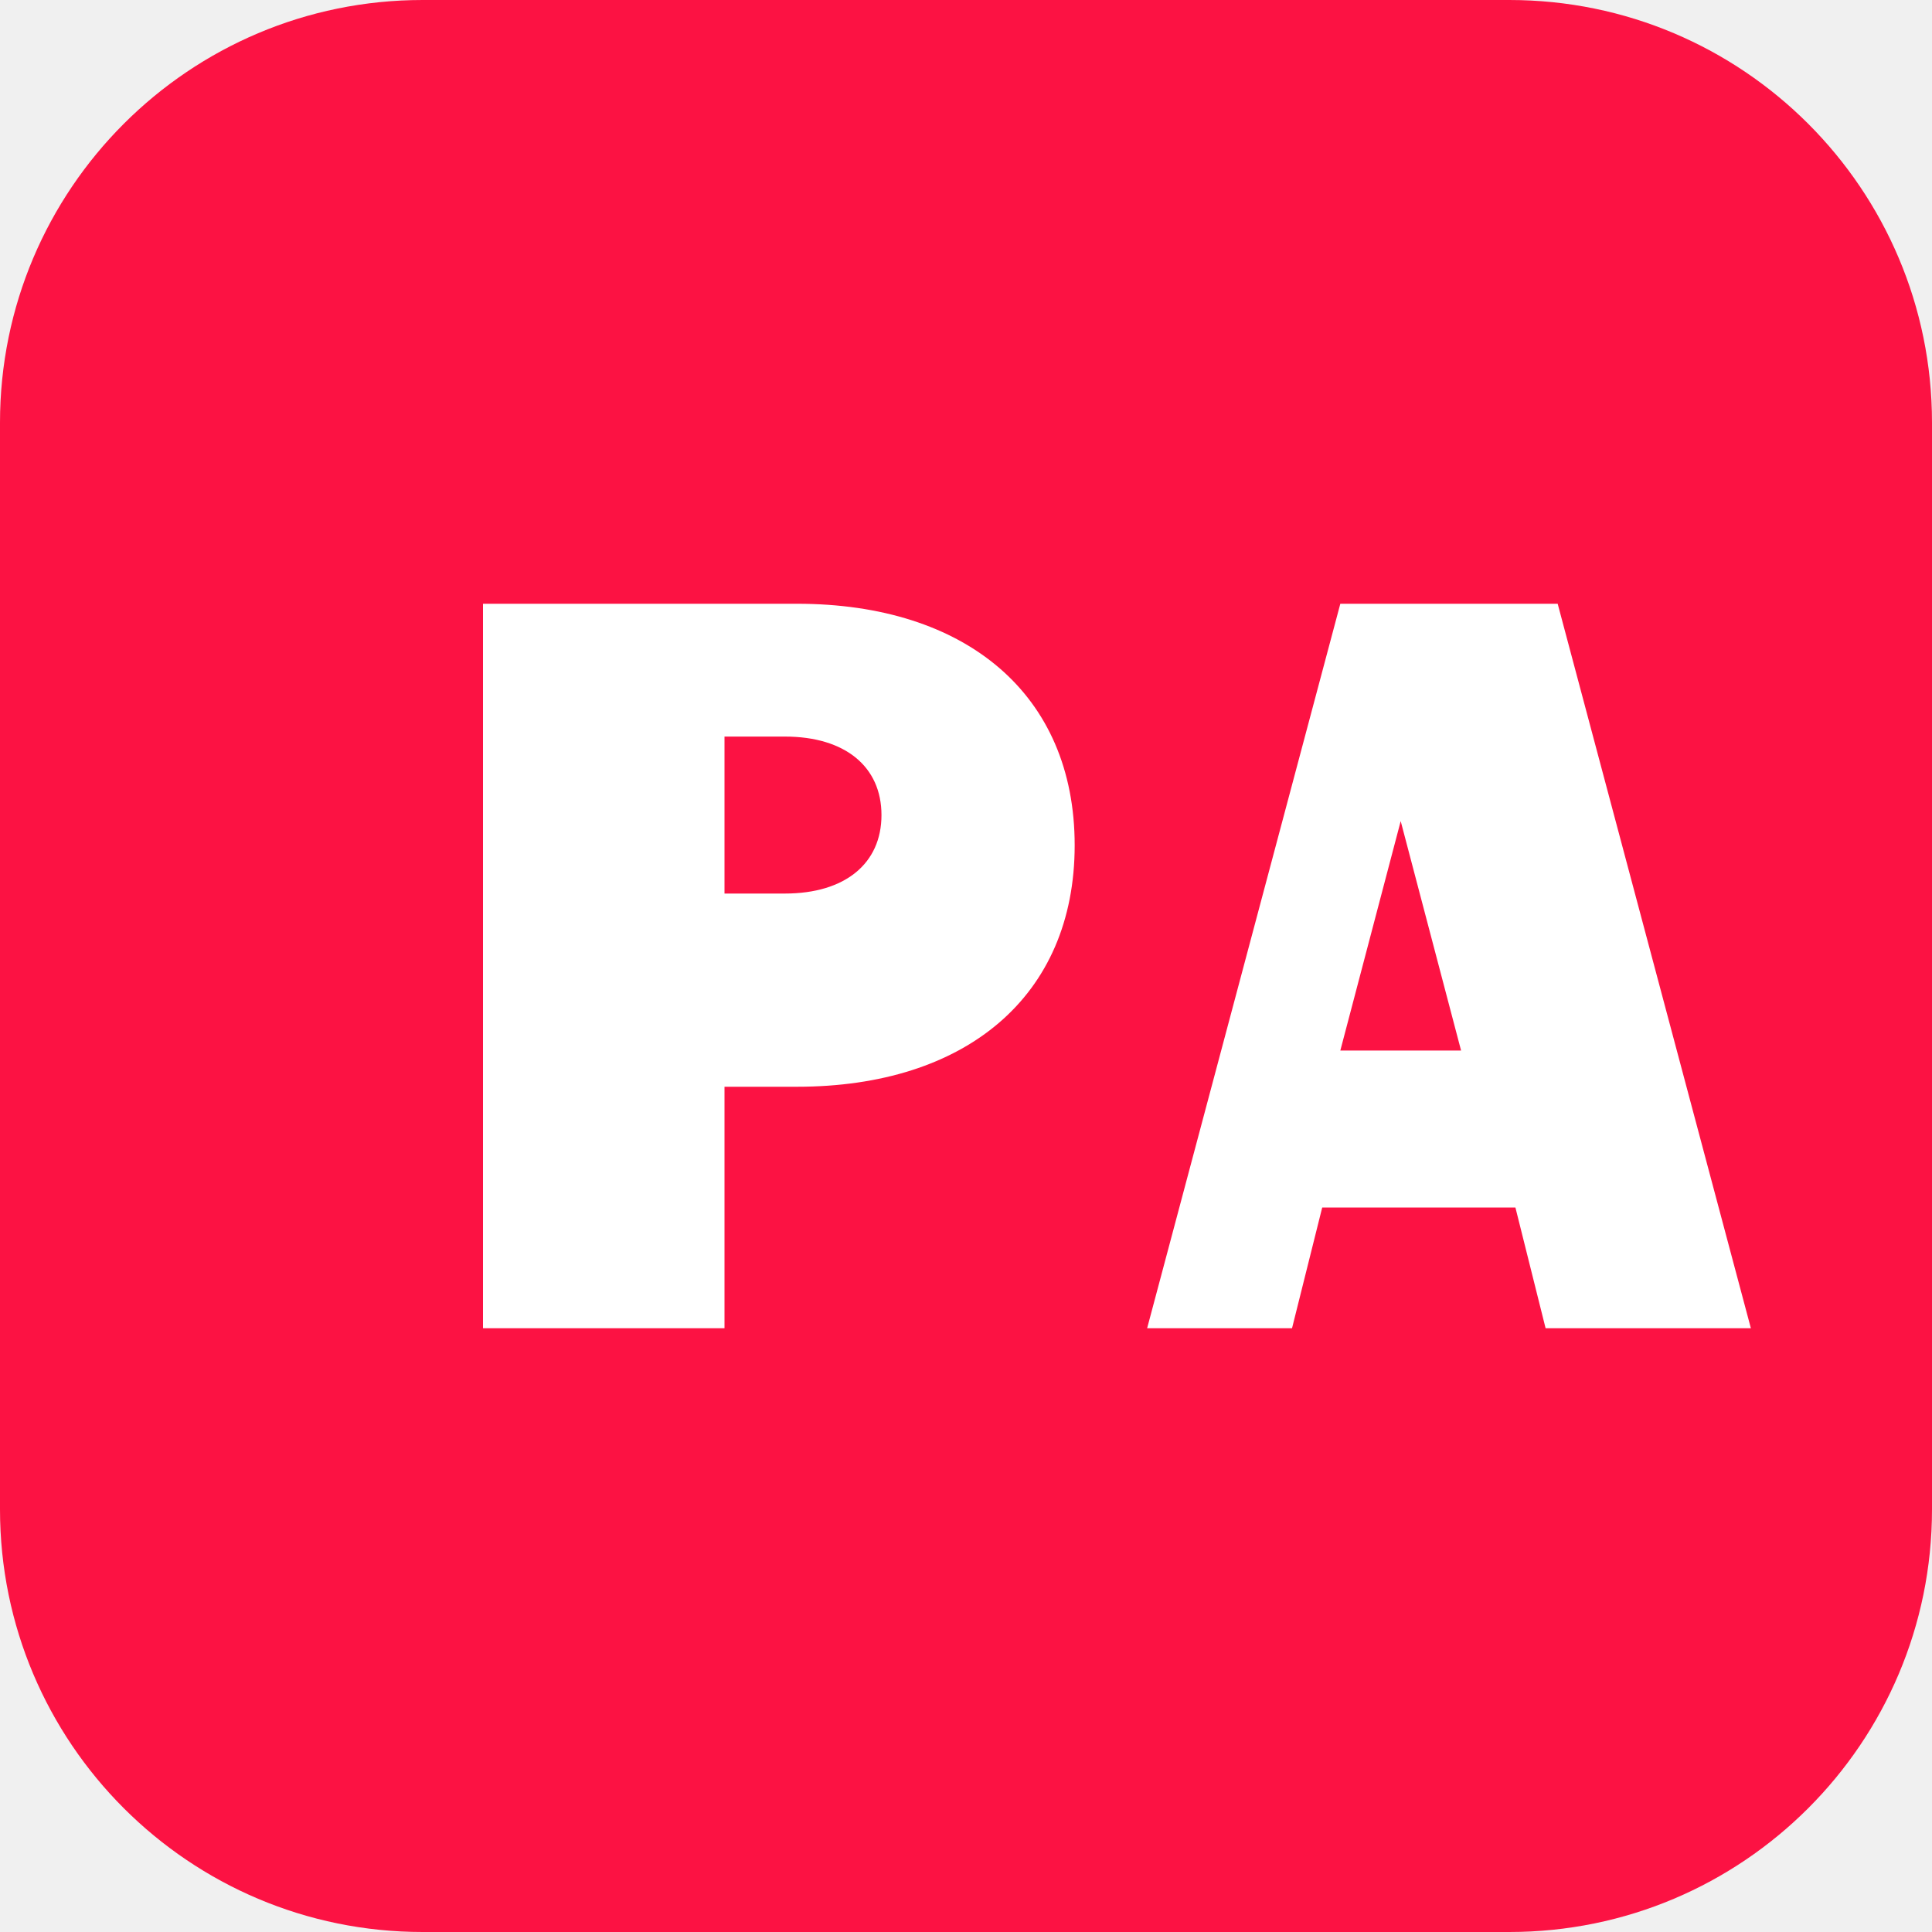
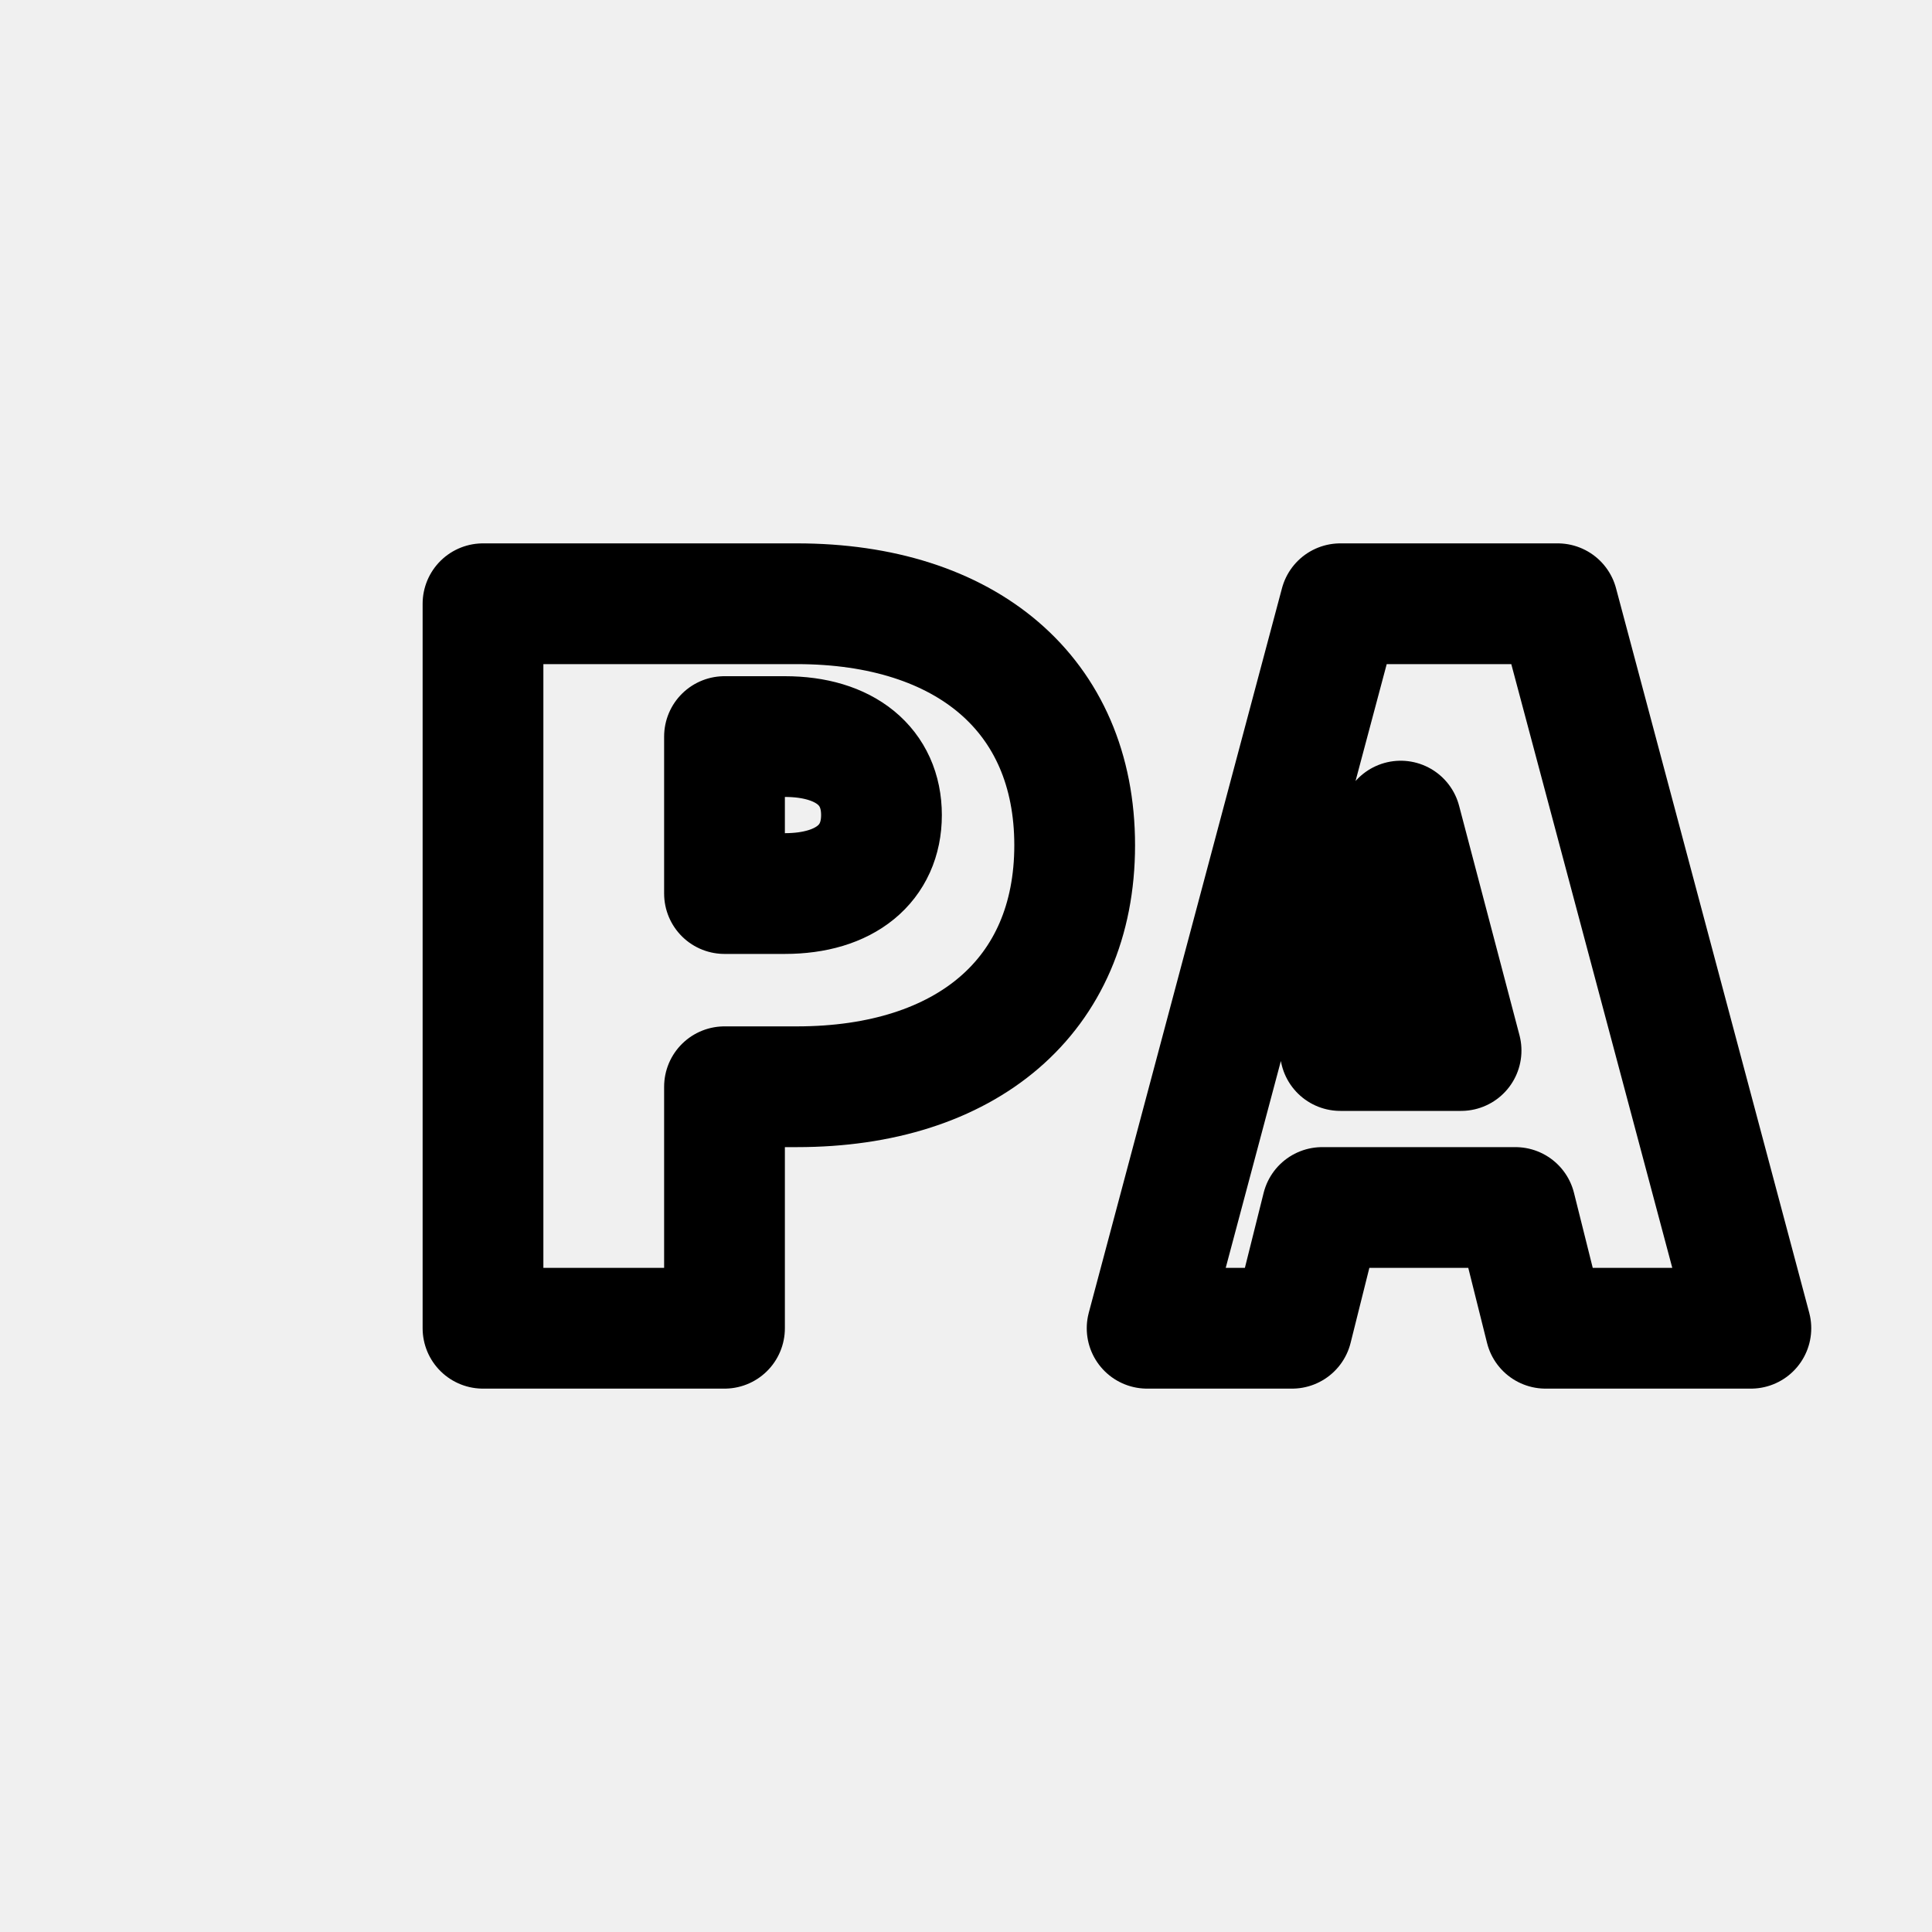
- <svg xmlns="http://www.w3.org/2000/svg" viewBox="0 0 32 32">
-   <rect width="32" height="32" rx="7" fill="#fc1243" />
-   <path fill="#fff" d="M8 22V10h5.2c2.8 0 4.6 1.5 4.6 4s-1.8 4-4.6 4H12v4H8zm4-7.2h1c1 0 1.6-.5 1.6-1.3S14 12.2 13 12.2h-1v2.6zM19 22l3.2-12h3.6L29 22h-3.4l-.5-2h-3.2l-.5 2H19zm5.2-4.6l-1-3.8-1 3.8h2z" />
+ <svg xmlns="http://www.w3.org/2000/svg" viewBox="0 0 32 32" fill="none" stroke="currentColor" stroke-width="2" stroke-linecap="round" stroke-linejoin="round">
+   <path d="M8 22V10h5.2c2.8 0 4.6 1.5 4.6 4s-1.8 4-4.6 4H12v4H8zm4-7.2h1c1 0 1.6-.5 1.6-1.3S14 12.2 13 12.2h-1v2.6zM19 22l3.2-12h3.6L29 22h-3.4l-.5-2h-3.2l-.5 2H19zm5.2-4.6l-1-3.8-1 3.8h2z" />
</svg>
